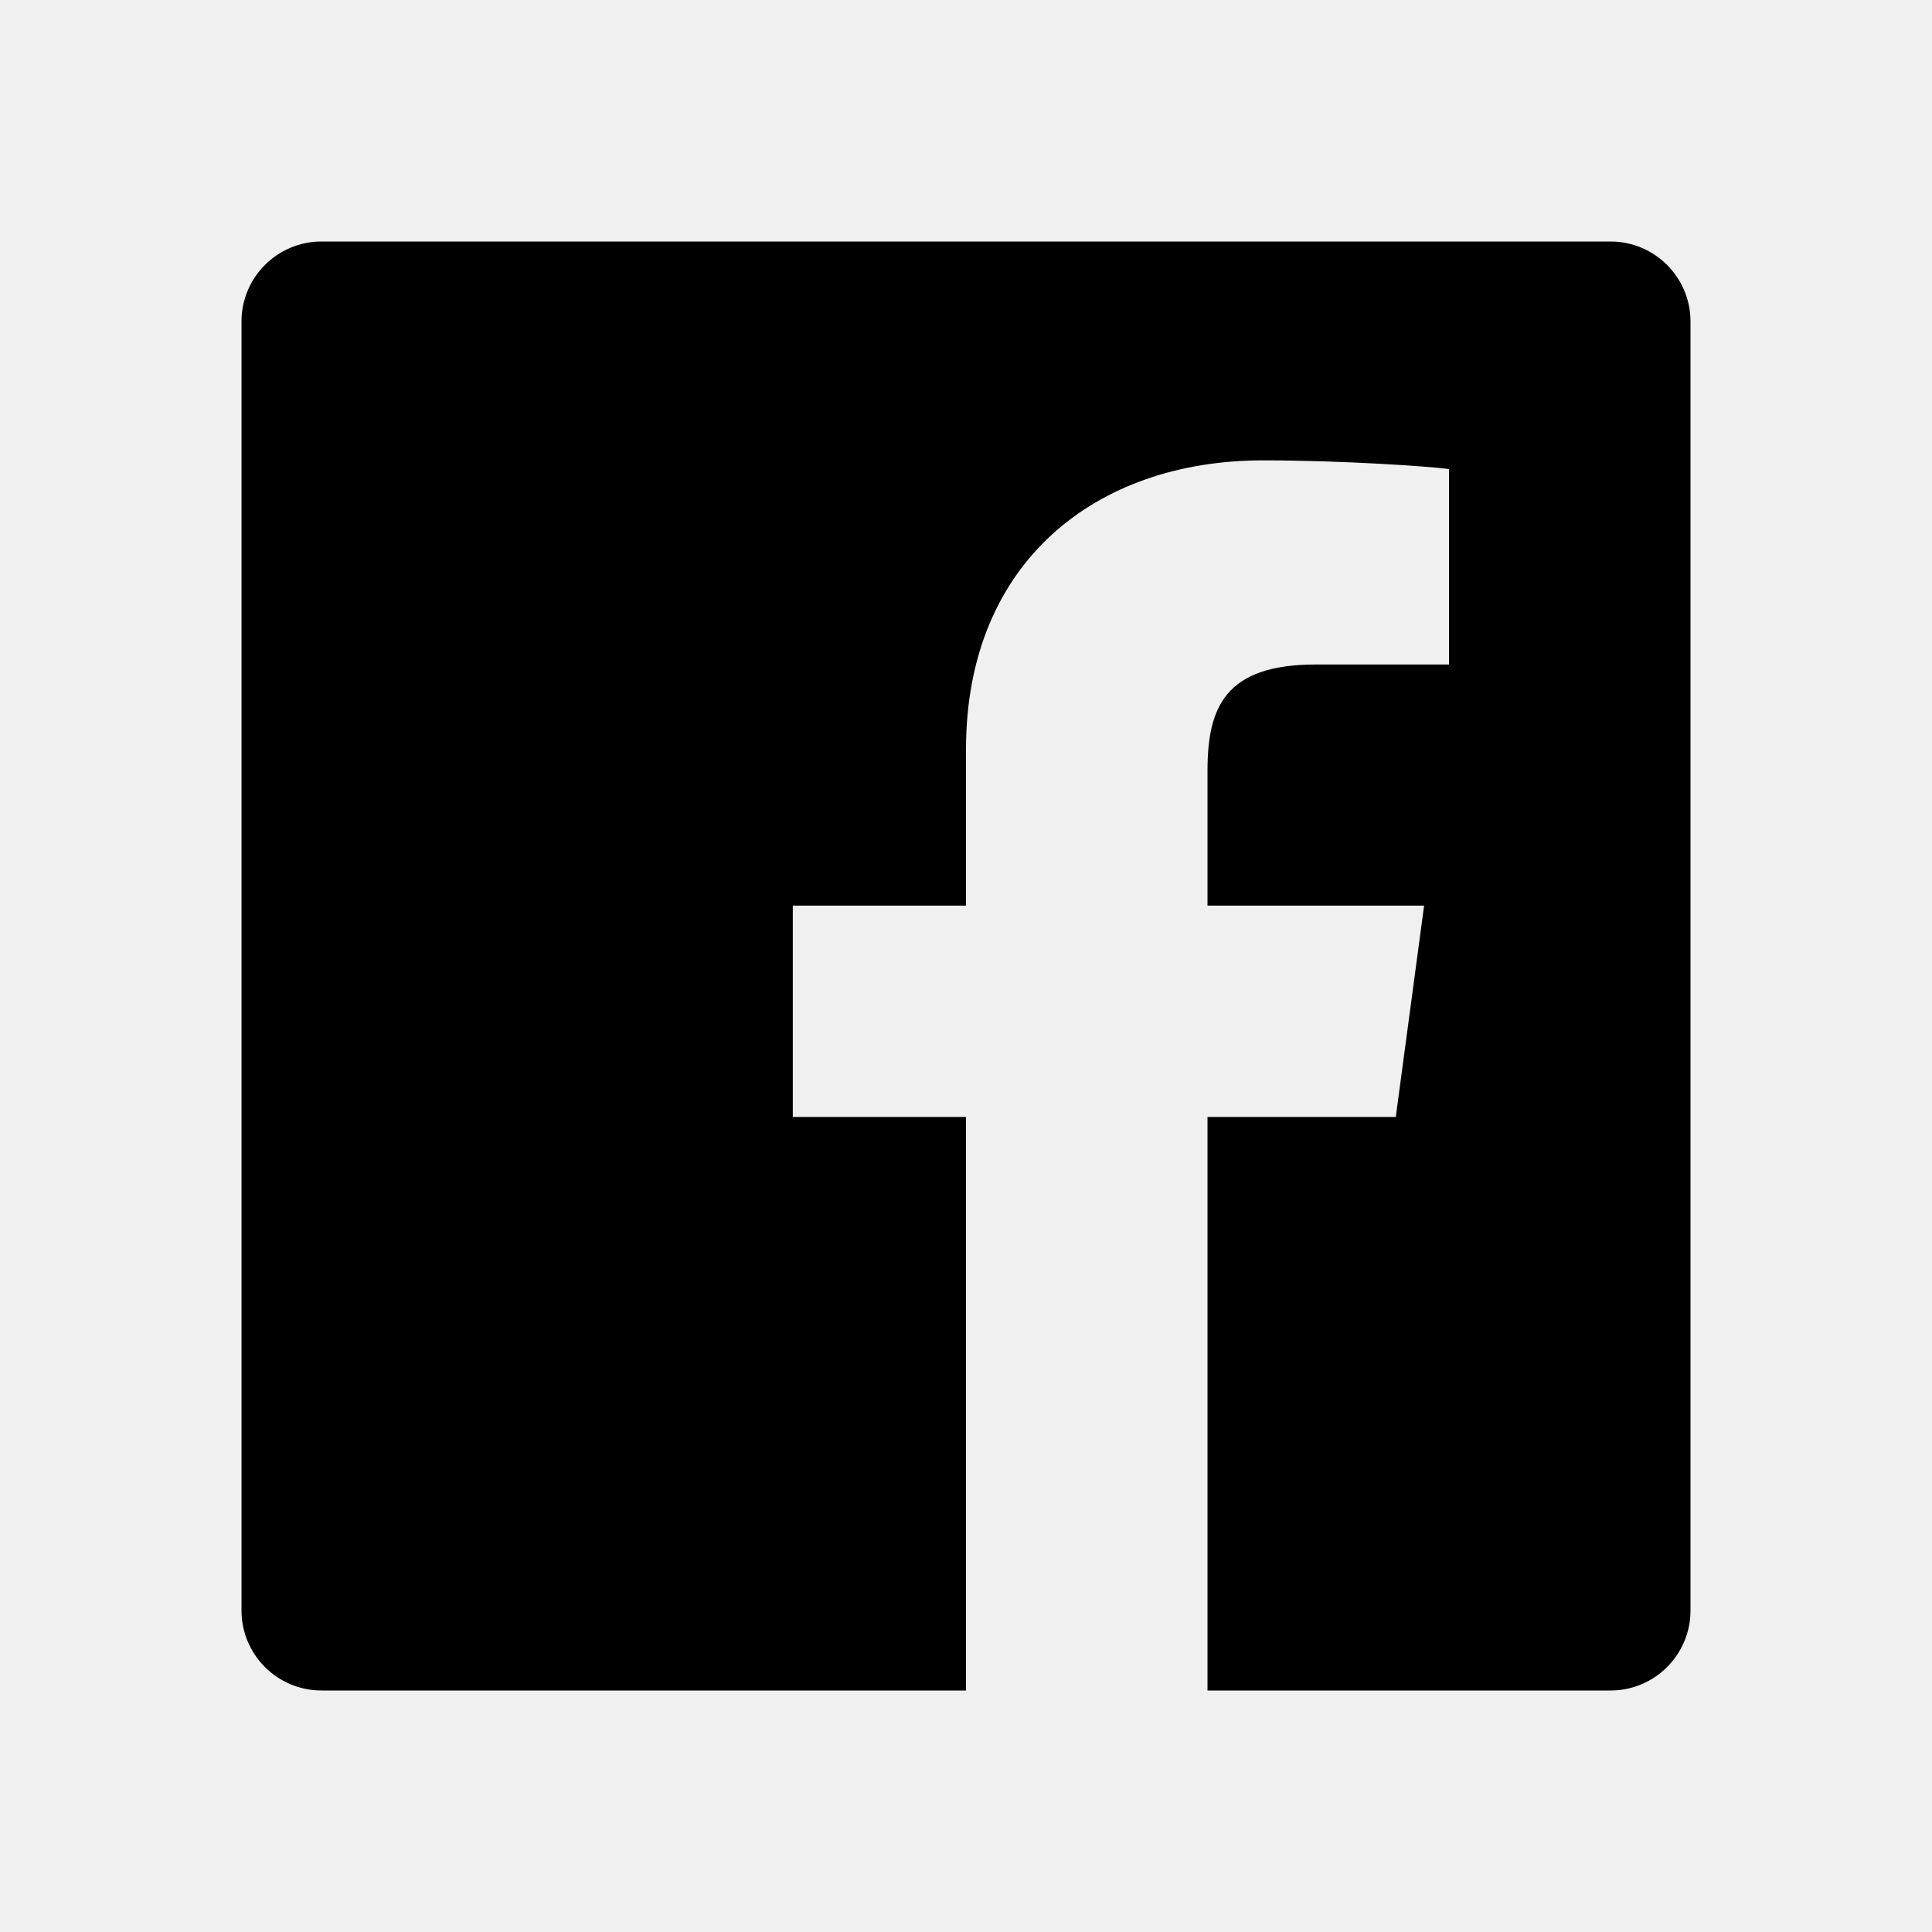
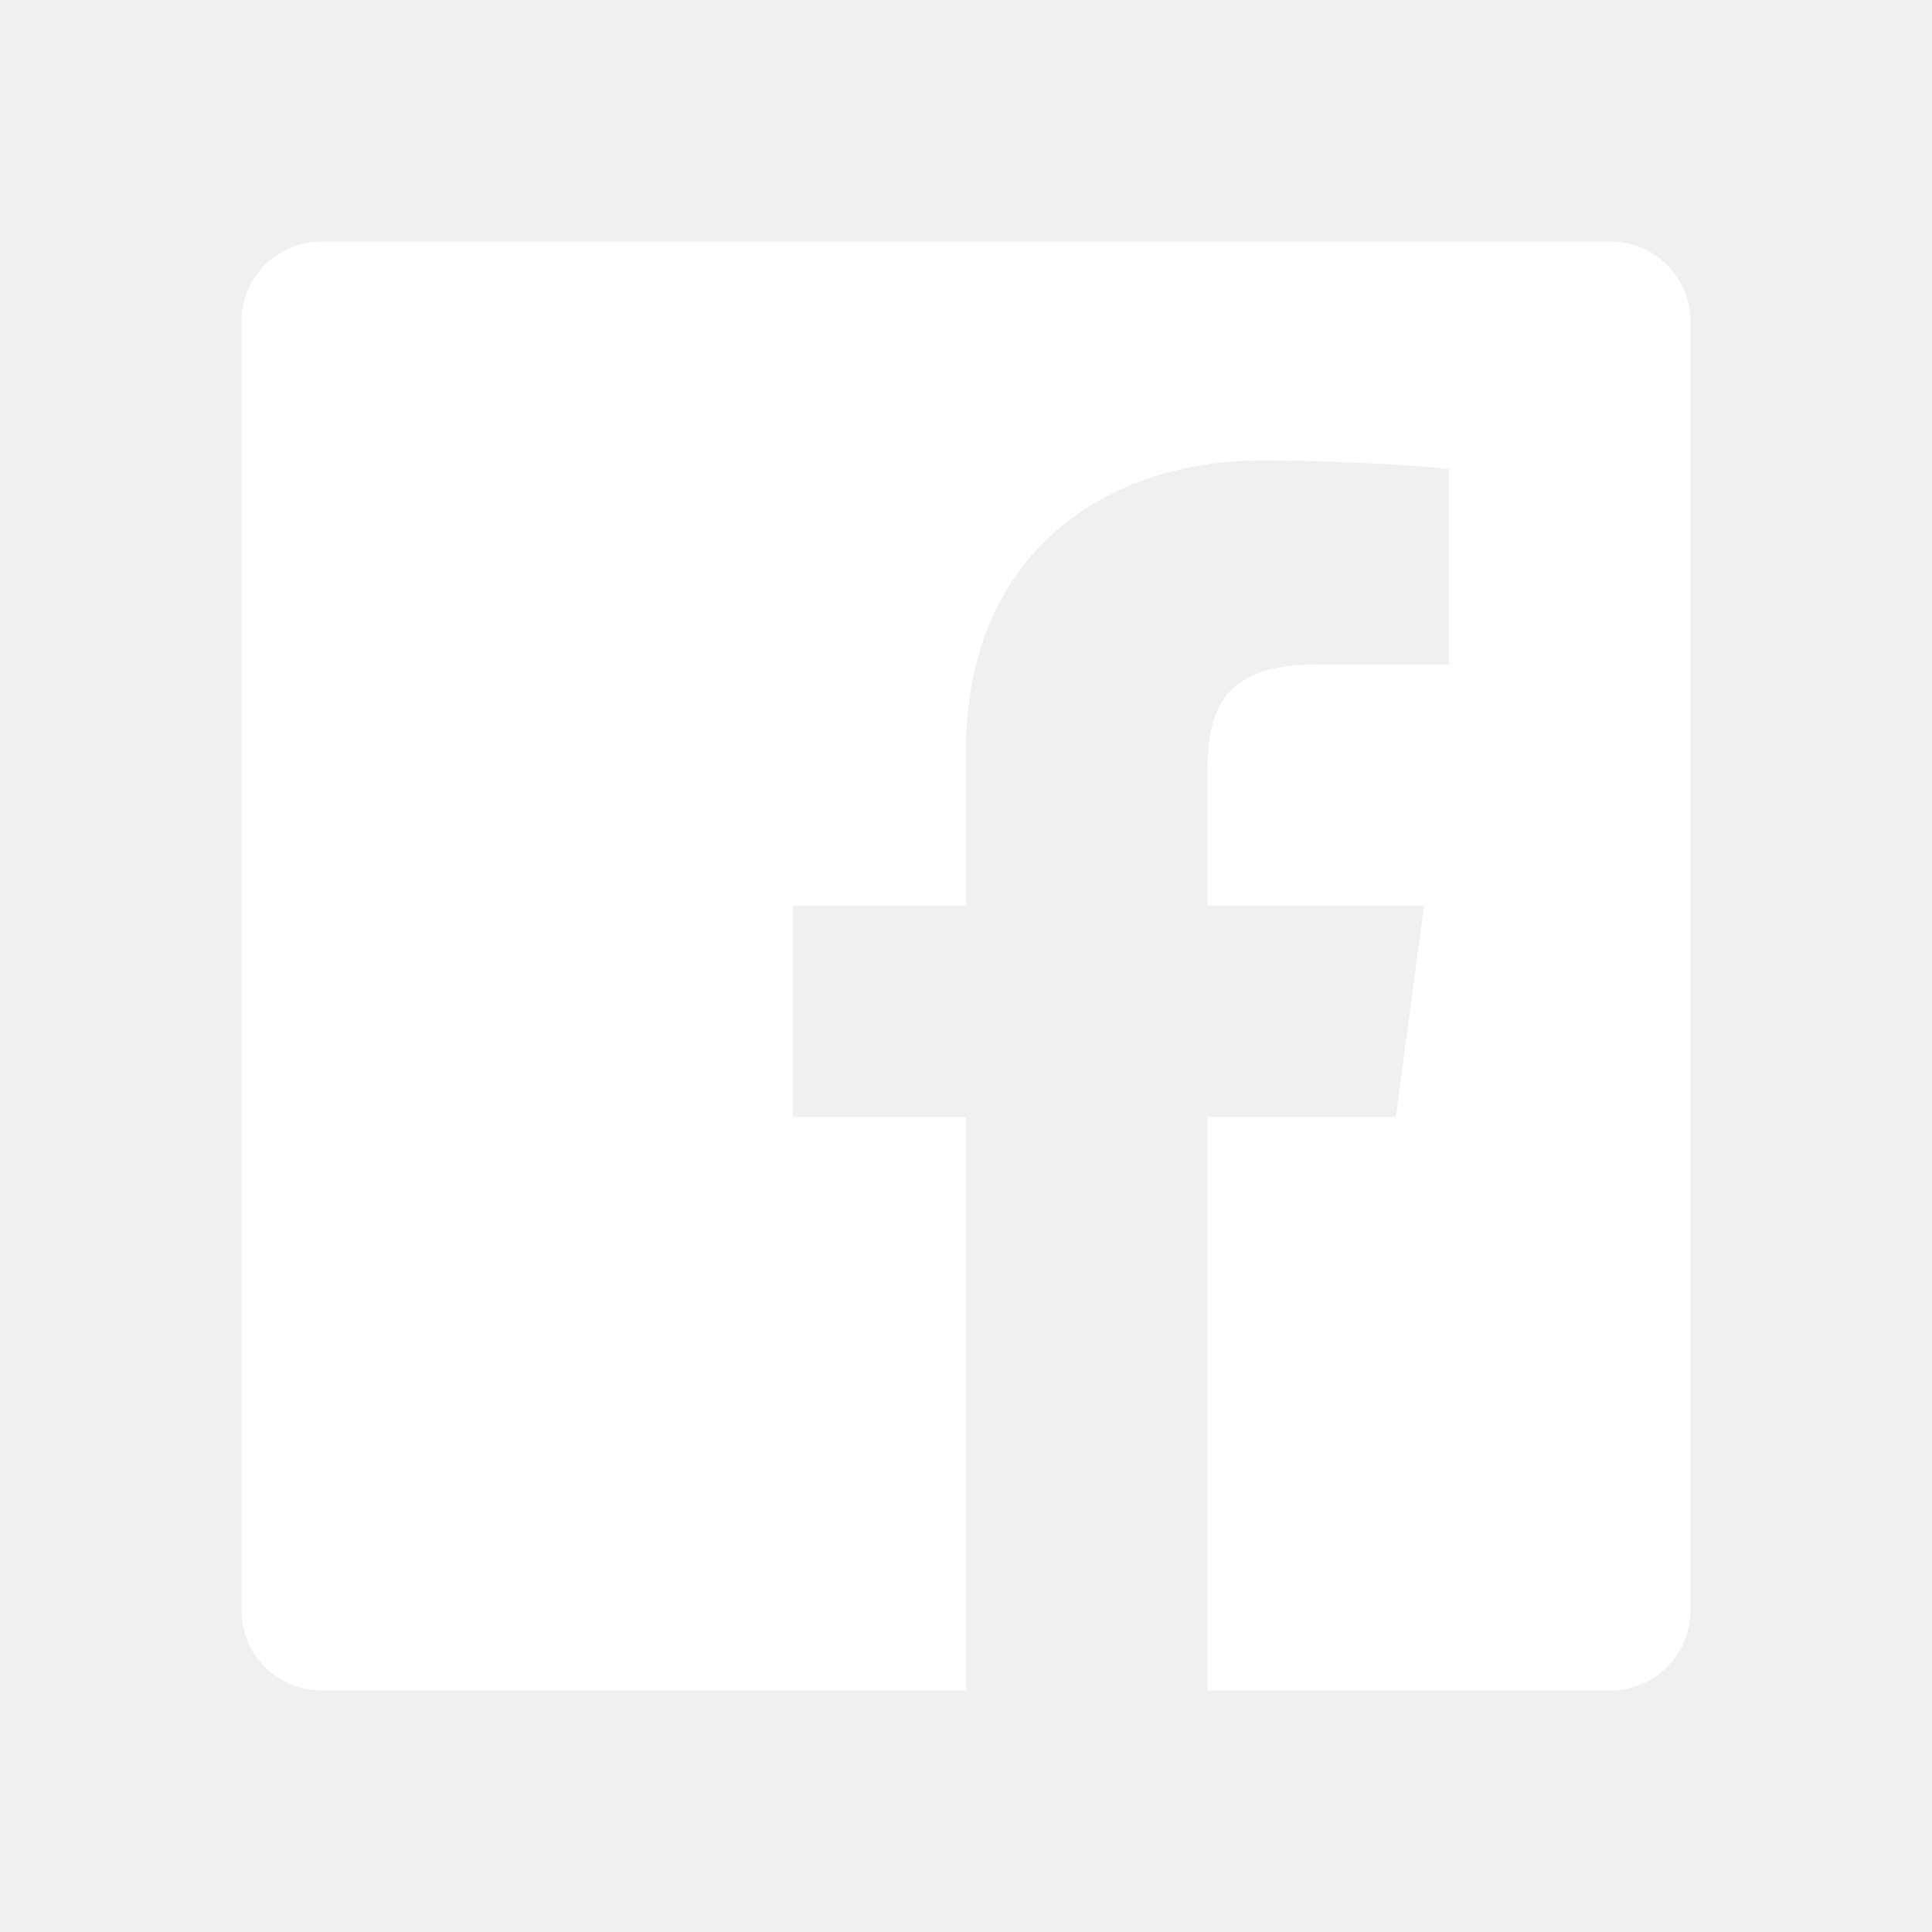
<svg xmlns="http://www.w3.org/2000/svg" viewBox="0 0 512 512">
-   <path d="M426.8 64H85.2C73.5 64 64 73.5 64 85.2v341.6c0 11.7 9.5 21.2 21.2 21.2H256V296h-45.9v-56H256v-41.4c0-49.6 34.4-76.6 78.7-76.6 21.2 0 44 1.6 49.3 2.3v51.8h-35.3c-24.1 0-28.7 11.4-28.7 28.2V240h57.4l-7.5 56H320v152h106.8c11.7 0 21.2-9.5 21.2-21.2V85.2c0-11.7-9.5-21.2-21.2-21.2z" />
+   <path style="fill:#FFFFFF;" d="M426.8 64H85.2C73.5 64 64 73.5 64 85.2v341.6c0 11.7 9.5 21.2 21.2 21.2H256V296h-45.9v-56H256v-41.4c0-49.6 34.4-76.6 78.7-76.6 21.2 0 44 1.6 49.3 2.3v51.8h-35.3c-24.1 0-28.7 11.4-28.7 28.2V240h57.4l-7.5 56H320v152h106.8c11.7 0 21.2-9.5 21.2-21.2V85.2c0-11.7-9.5-21.2-21.2-21.2z" />
</svg>
